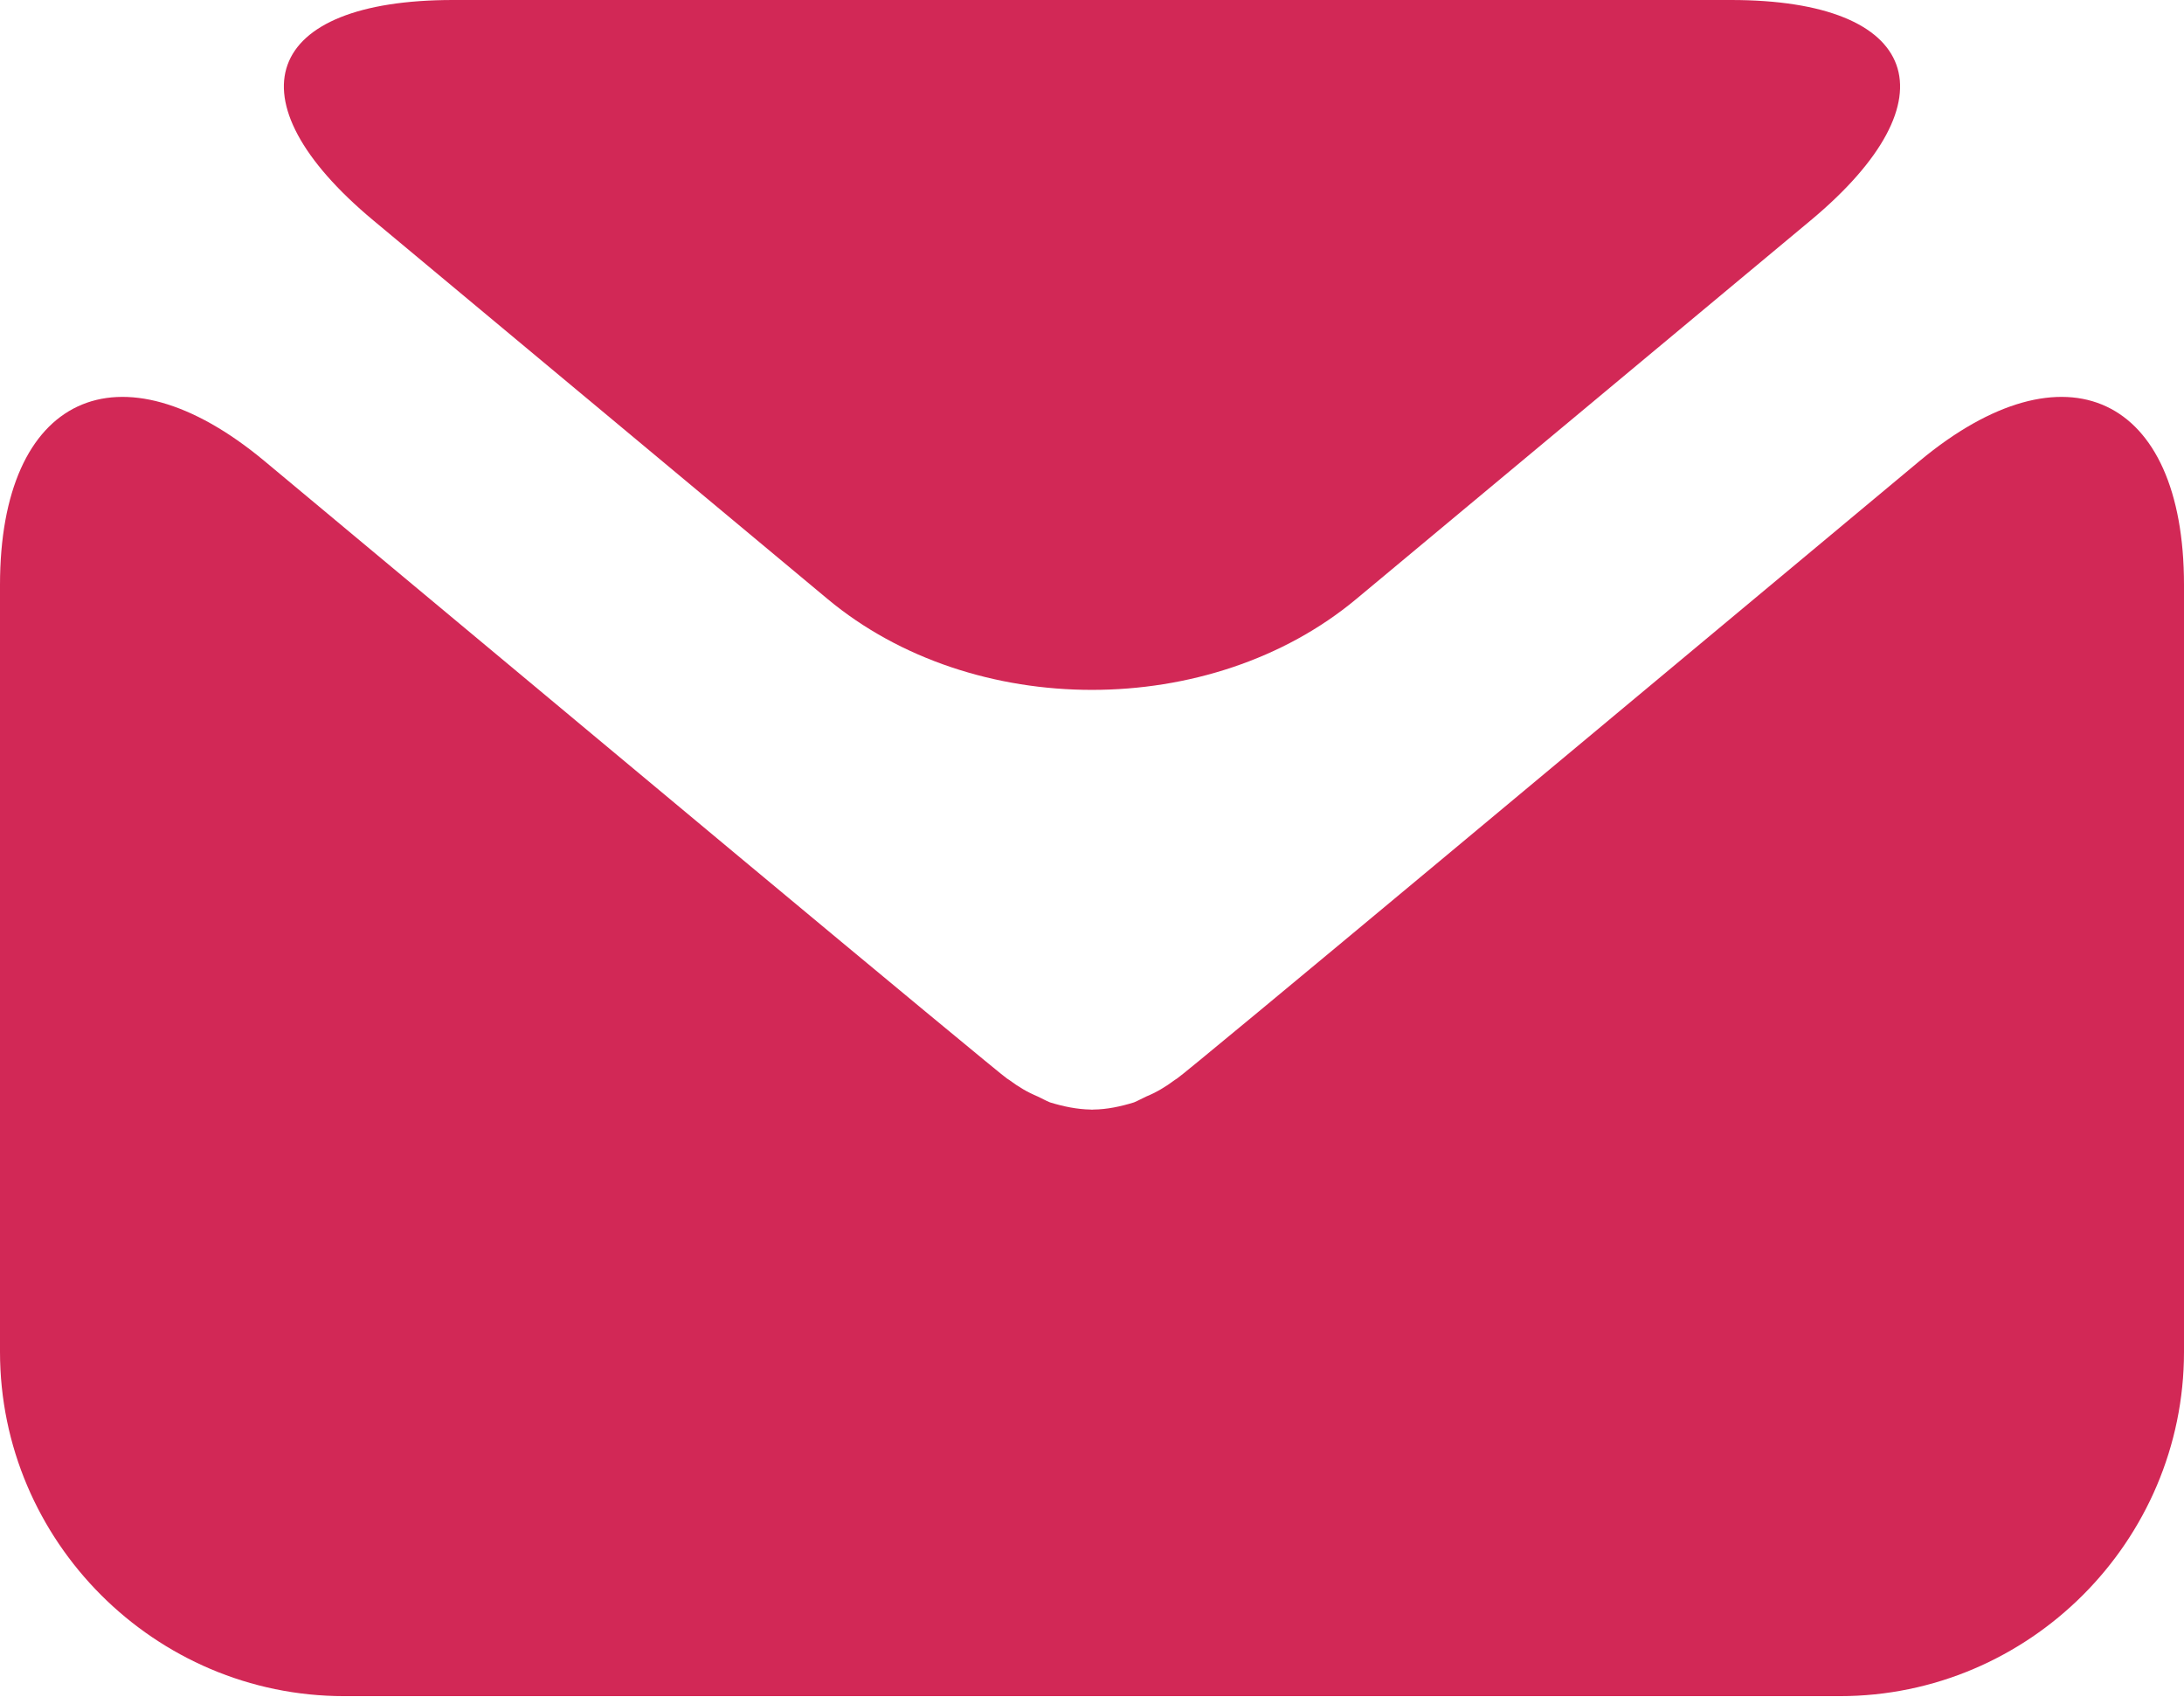
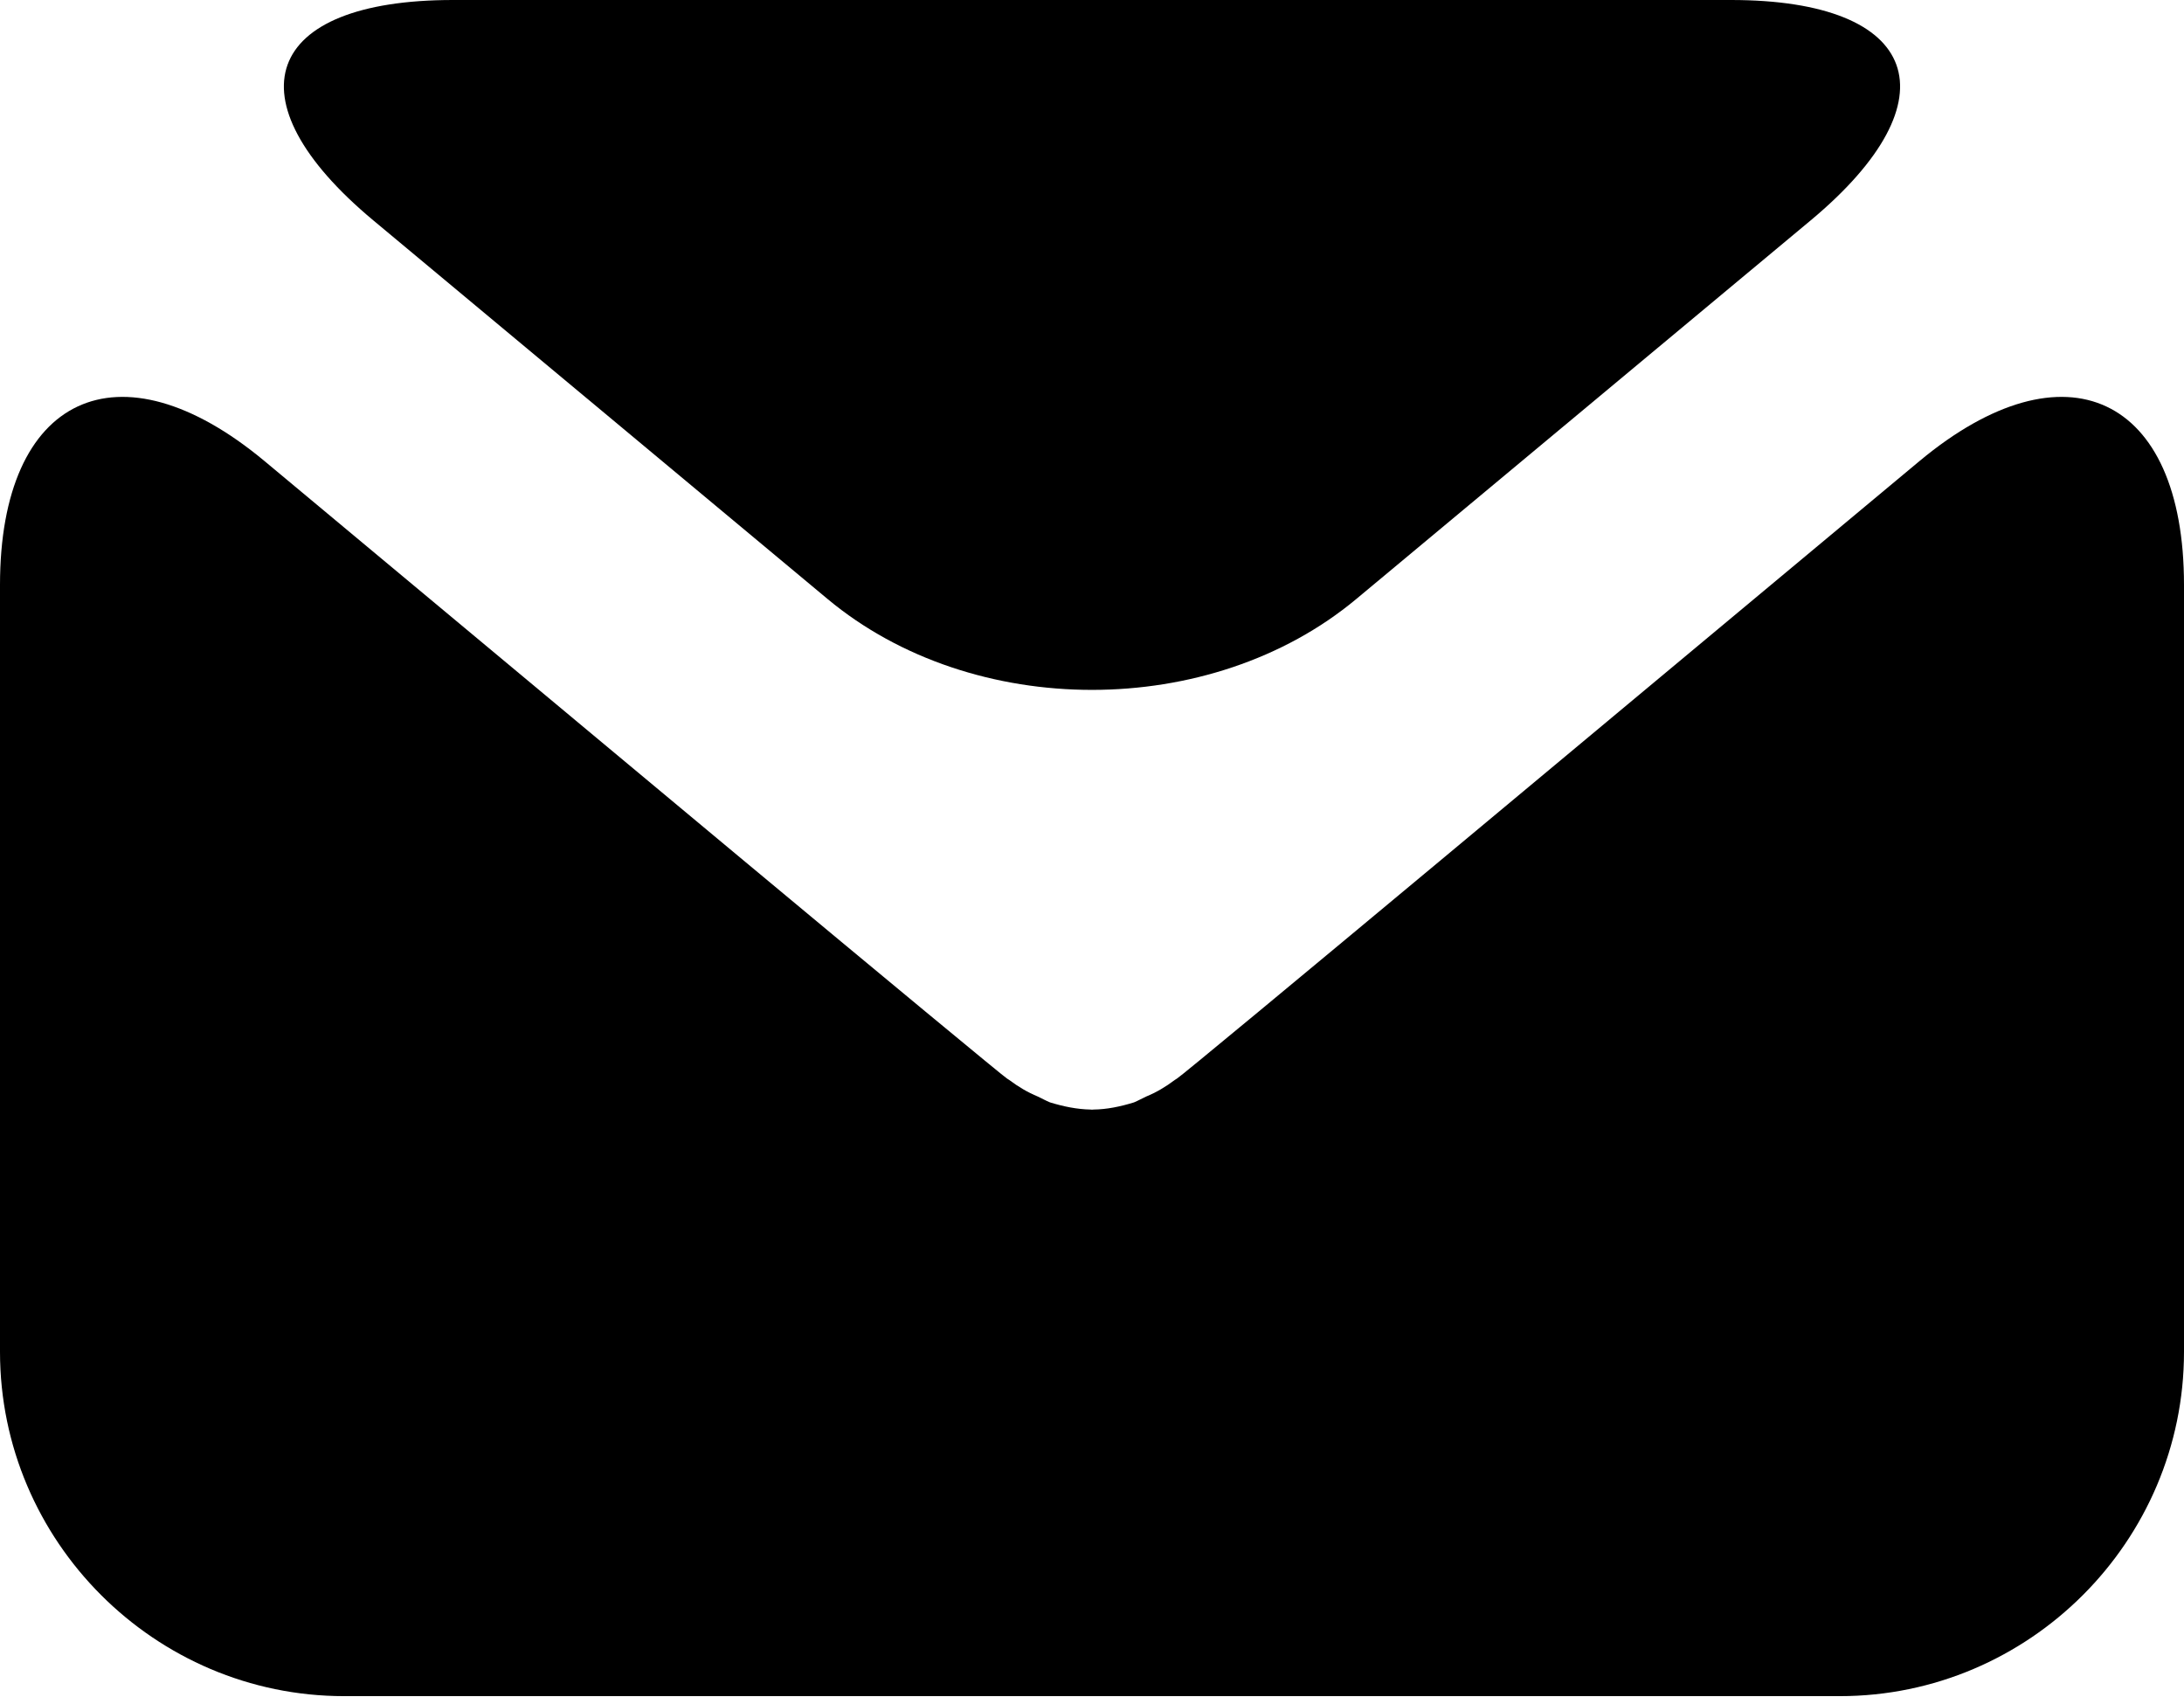
<svg xmlns="http://www.w3.org/2000/svg" version="1.1" id="Layer_1" x="0px" y="0px" width="17.988px" height="13.966px" viewBox="0 0 17.988 13.966" enable-background="new 0 0 17.988 13.966" xml:space="preserve">
  <g>
    <g>
      <g>
-         <path fill="#d22856" d="M14.914,1.814C16.111,0.816,15.816,0,14.257,0H3.731c-1.56,0-1.854,0.816-0.657,1.814l3.742,3.118 c1.197,0.998,3.158,0.998,4.355,0L14.914,1.814z" />
+         <path d="M14.914,1.814C16.111,0.816,15.816,0,14.257,0H3.731c-1.56,0-1.854,0.816-0.657,1.814l3.742,3.118 c1.197,0.998,3.158,0.998,4.355,0L14.914,1.814z" />
      </g>
      <g>
-         <path fill="#d22856" d="M11.913,7.044C10.715,8.042,9.718,8.869,9.695,8.88c0,0,0,0-0.02,0.013 C9.601,8.949,9.523,8.995,9.44,9.029C9.407,9.044,9.374,9.063,9.34,9.077c-0.11,0.034-0.223,0.058-0.335,0.059 c-0.003,0-0.007,0.001-0.01,0.001c0,0,0,0-0.001,0s-0.001,0-0.001,0c-0.003,0-0.007-0.001-0.01-0.001 C8.87,9.134,8.759,9.111,8.648,9.077C8.614,9.063,8.58,9.044,8.548,9.029c-0.083-0.034-0.16-0.08-0.235-0.136C8.293,8.88,8.293,8.88,8.293,8.88c-0.022-0.012-1.02-0.838-2.218-1.836L2.178,3.796C0.979,2.798,0,3.257,0,4.816v6.315 c0,1.56,1.275,2.835,2.835,2.835h12.318c1.56,0,2.835-1.275,2.835-2.835V4.816c0-1.559-0.979-2.018-2.178-1.02L11.913,7.044z" />
+         <path d="M11.913,7.044C10.715,8.042,9.718,8.869,9.695,8.88c0,0,0,0-0.02,0.013 C9.601,8.949,9.523,8.995,9.44,9.029C9.407,9.044,9.374,9.063,9.34,9.077c-0.11,0.034-0.223,0.058-0.335,0.059 c-0.003,0-0.007,0.001-0.01,0.001c0,0,0,0-0.001,0s-0.001,0-0.001,0c-0.003,0-0.007-0.001-0.01-0.001 C8.87,9.134,8.759,9.111,8.648,9.077C8.614,9.063,8.58,9.044,8.548,9.029c-0.083-0.034-0.16-0.08-0.235-0.136C8.293,8.88,8.293,8.88,8.293,8.88c-0.022-0.012-1.02-0.838-2.218-1.836L2.178,3.796C0.979,2.798,0,3.257,0,4.816v6.315 c0,1.56,1.275,2.835,2.835,2.835h12.318c1.56,0,2.835-1.275,2.835-2.835V4.816c0-1.559-0.979-2.018-2.178-1.02L11.913,7.044z" />
      </g>
    </g>
  </g>
</svg>
